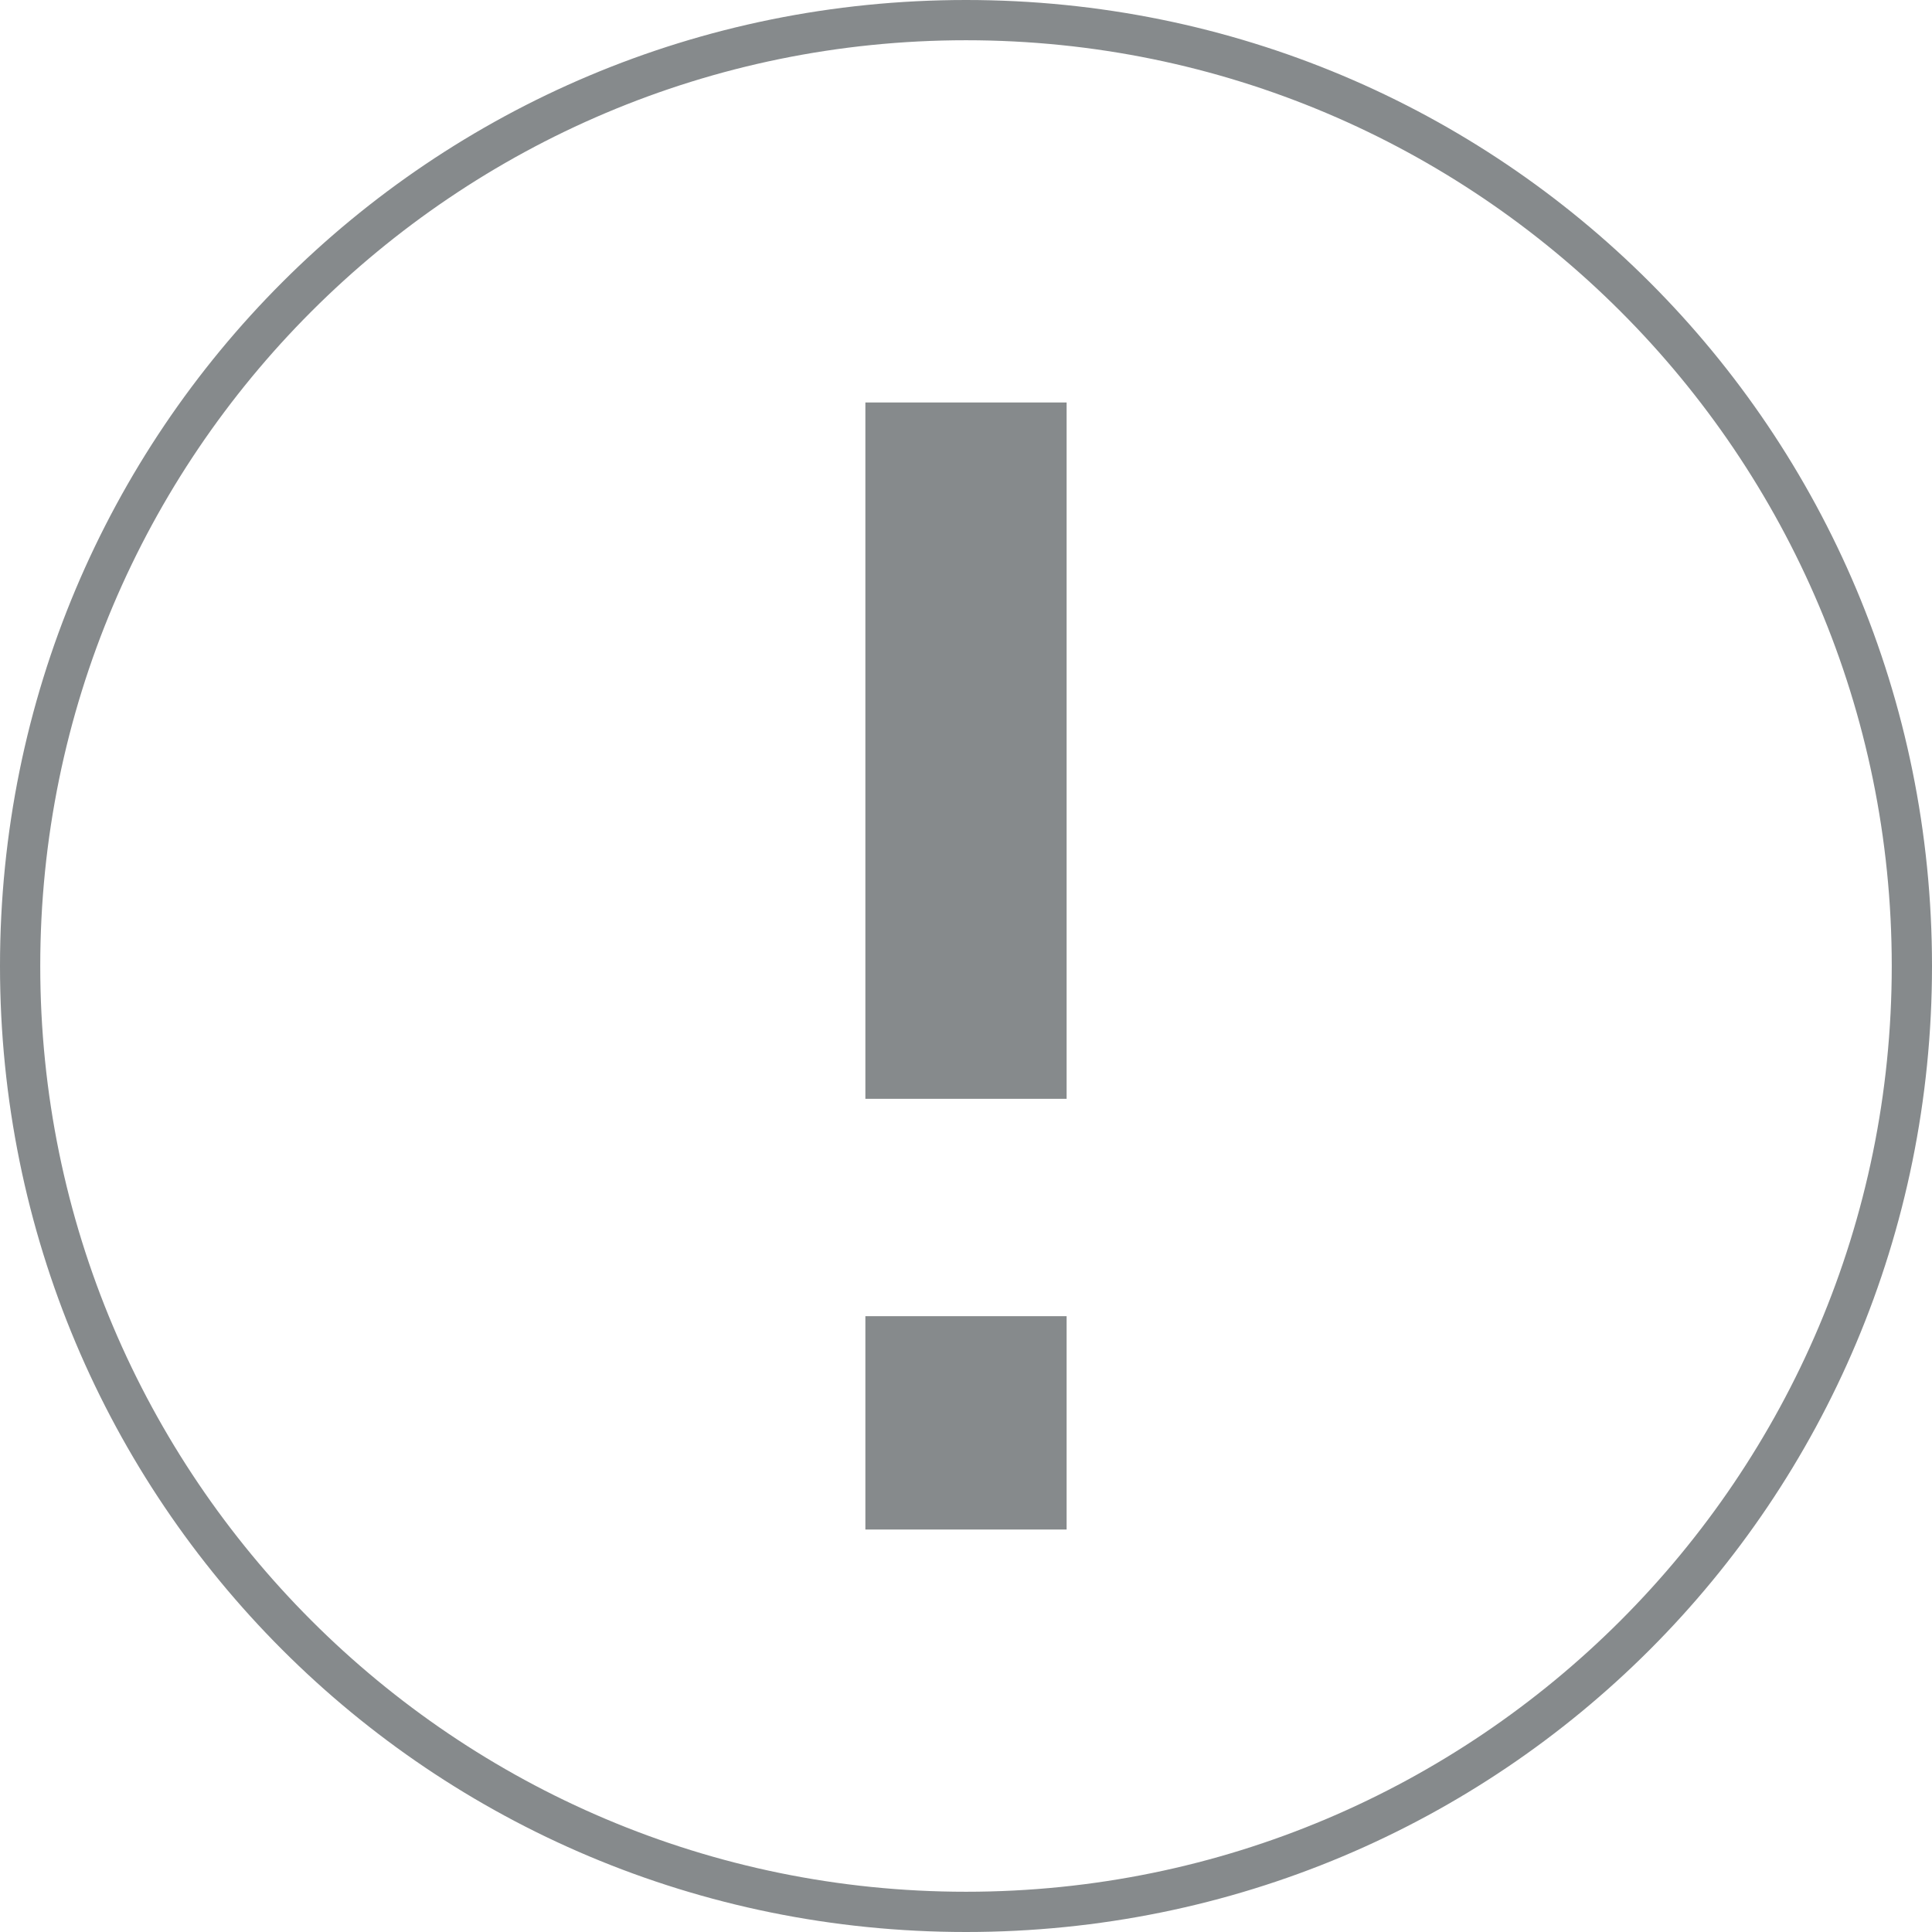
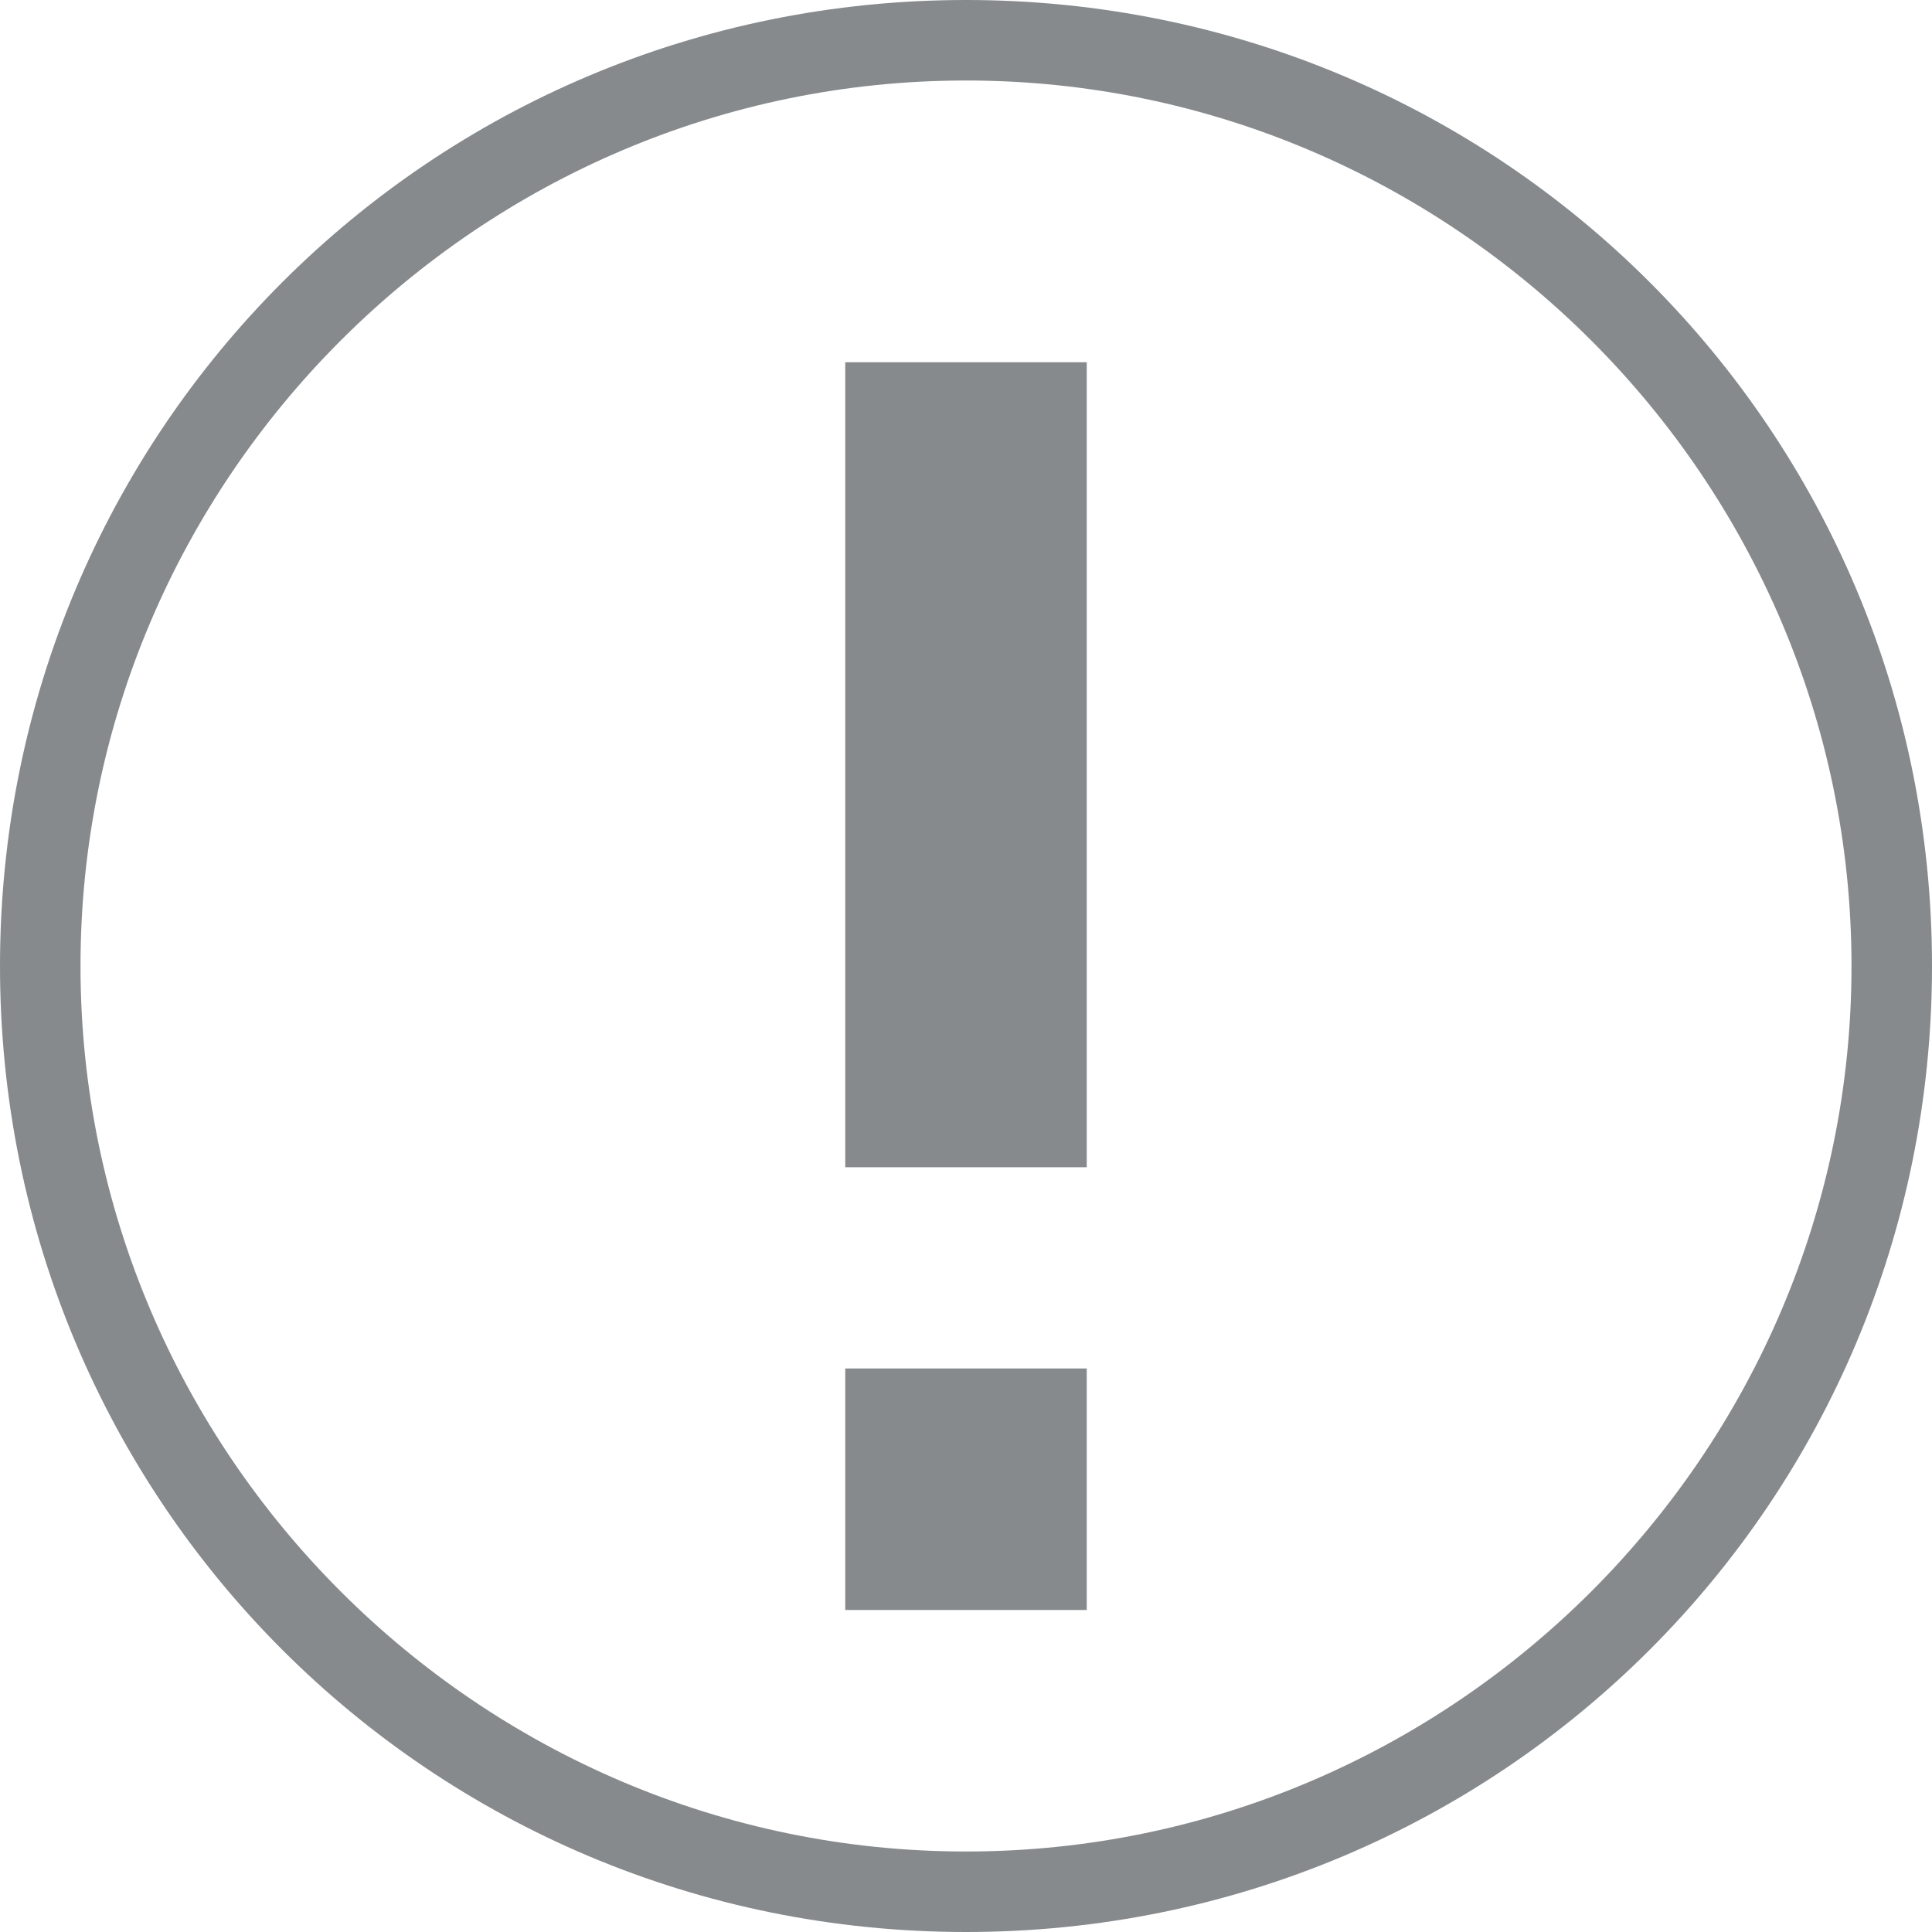
- <svg xmlns="http://www.w3.org/2000/svg" version="1.1" id="Layer_1" x="0px" y="0px" viewBox="0 0 48 48" enable-background="new 0 0 48 48" xml:space="preserve">
-   <path fill="#868A8C" d="M21.5,32.7h5V38h-5V32.7z M21.5,10v17.3h5V10H21.5z M24,1c12.7,0,23,10.3,23,23S36.7,47,24,47S1,36.7,1,24  S11.3,1,24,1 M24,0C10.7,0,0,10.7,0,24s10.7,24,24,24s24-10.7,24-24S37.3,0,24,0L24,0z" />
+ <svg xmlns="http://www.w3.org/2000/svg" version="1.1" id="Layer_1" x="0px" y="0px" viewBox="0 0 48 48" style="enable-background:new 0 0 48 48;" xml:space="preserve">
+   <style type="text/css">
+ 	.st0{fill:#868A8C;}
+ </style>
+   <path class="st0" d="M24,2c12.1,0,22,9.9,22,22s-9.9,22-22,22S2,36.1,2,24S11.9,2,24,2 M24,0C10.7,0,0,10.7,0,24s10.7,24,24,24  s24-10.7,24-24S37.3,0,24,0L24,0z M27,40h-6v-6h6V40z M27,29h-6V9h6V29z" />
</svg>
